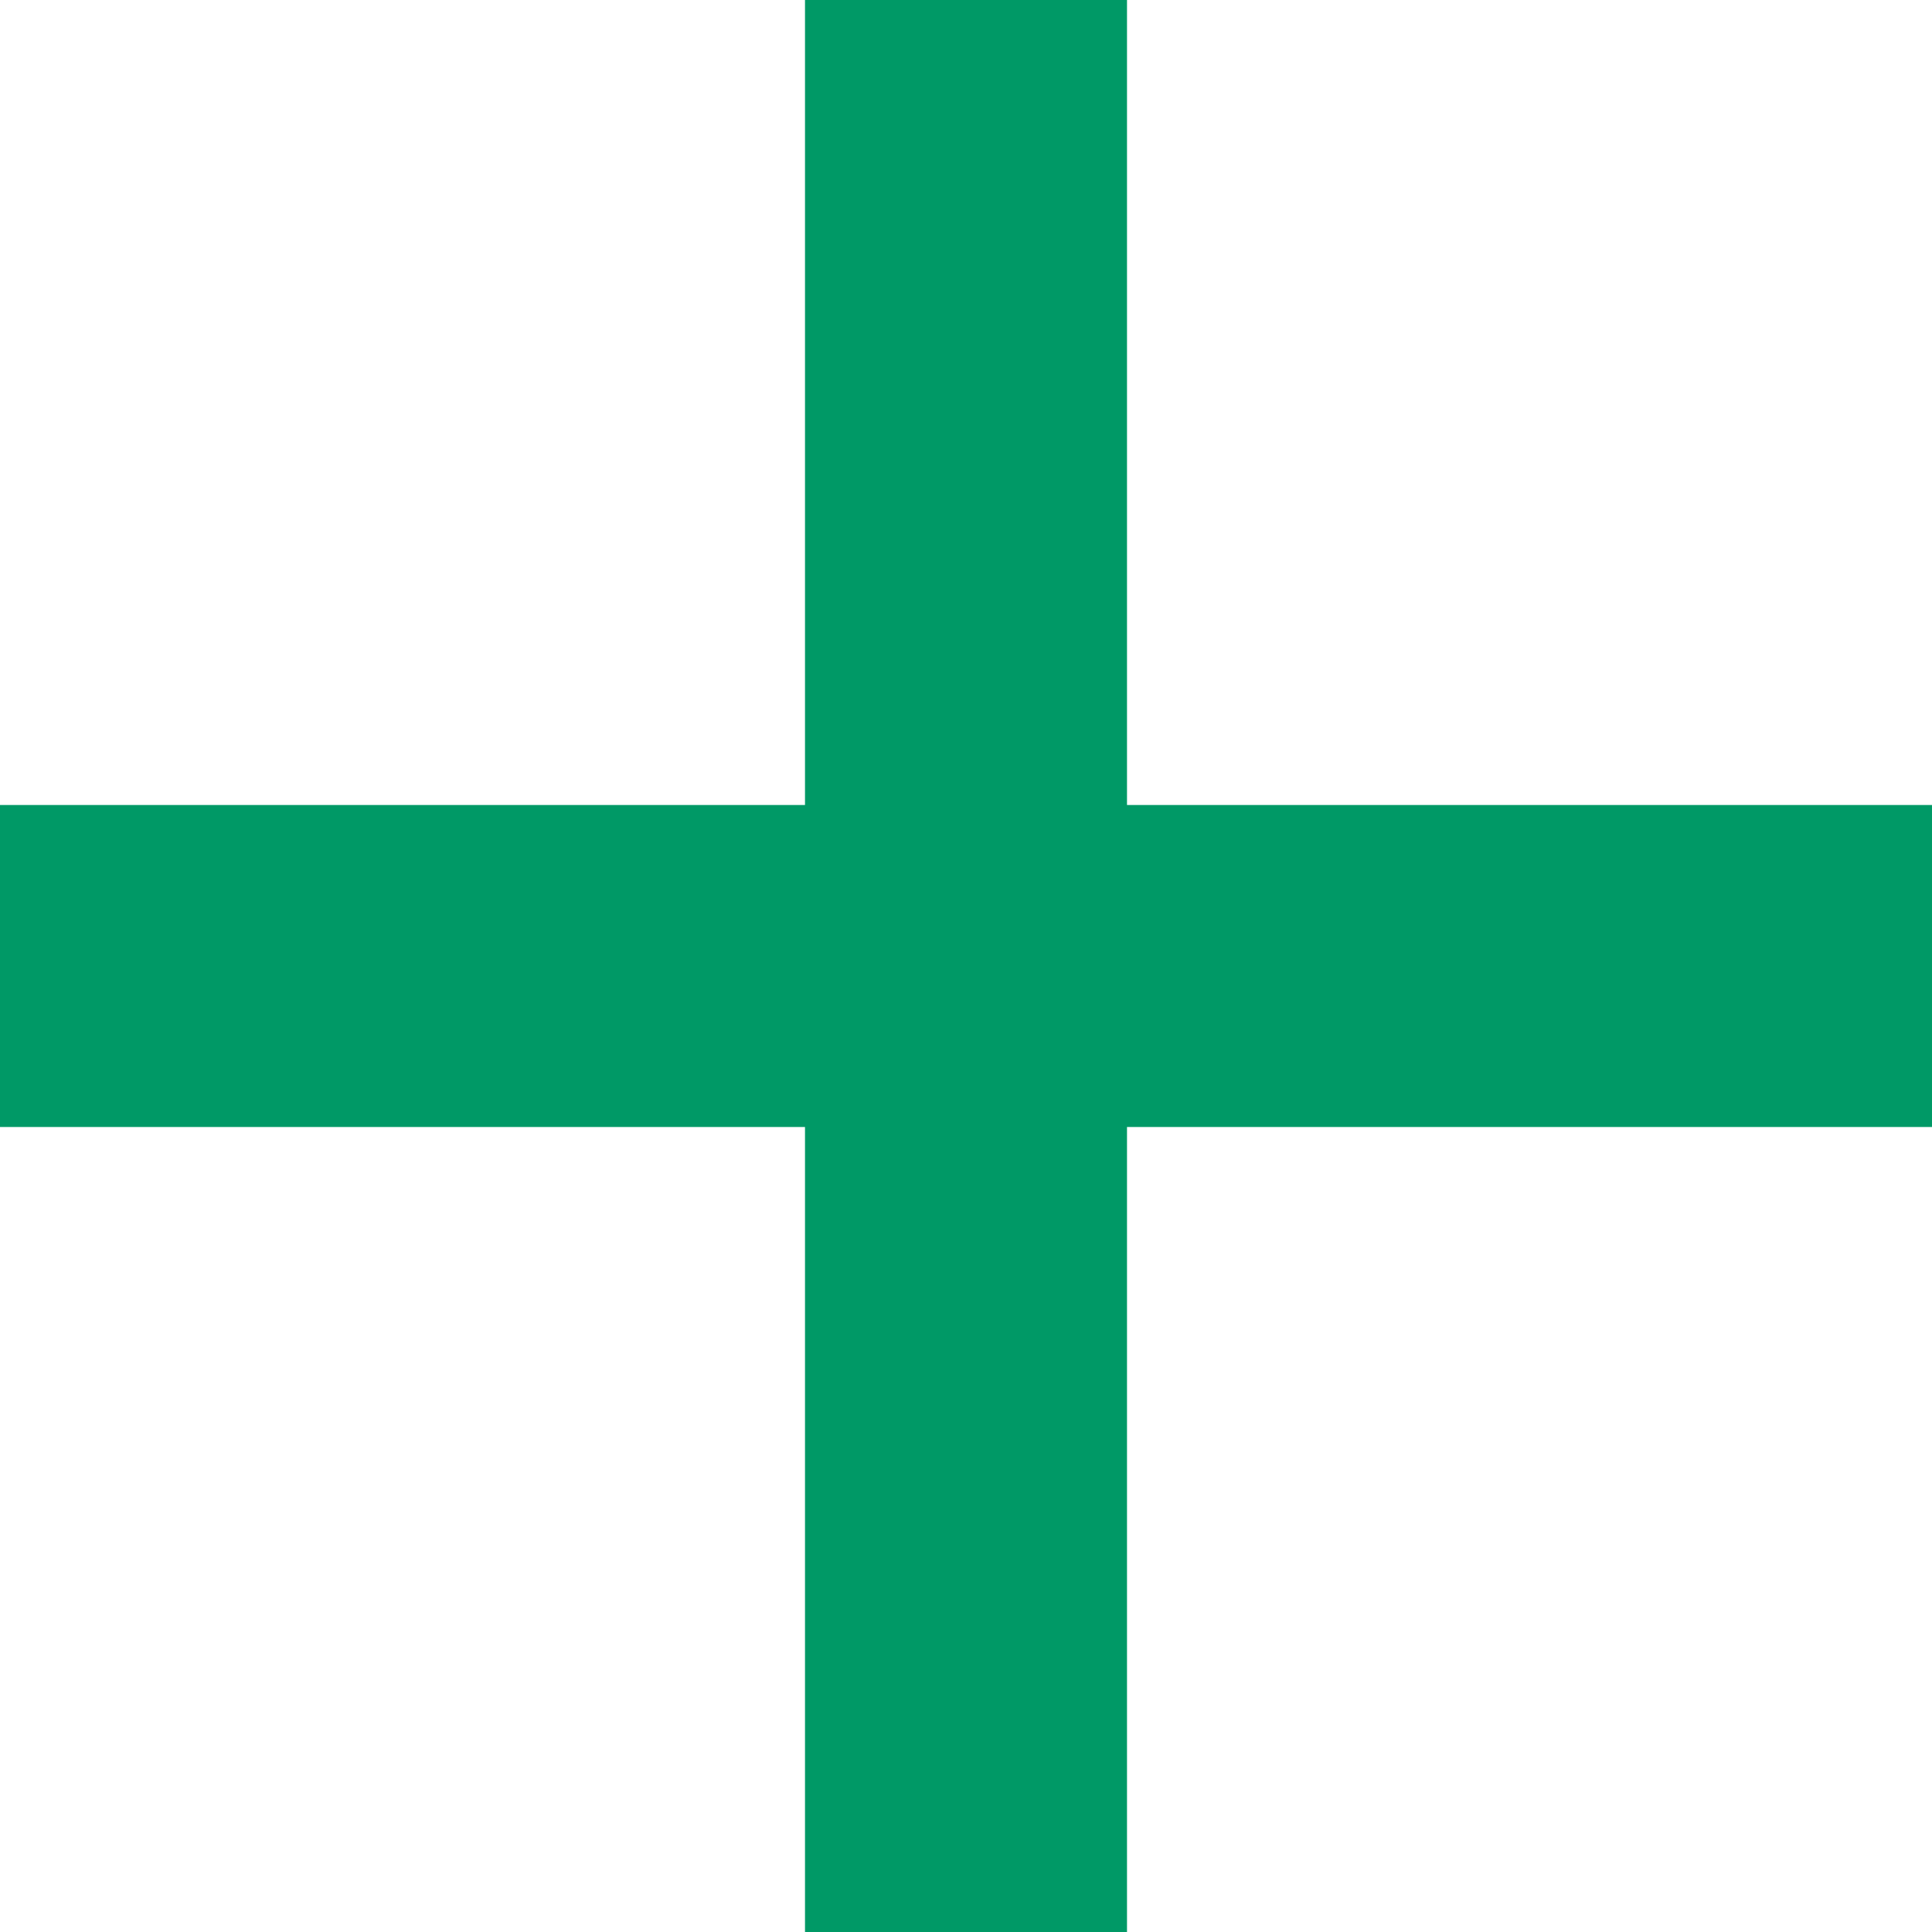
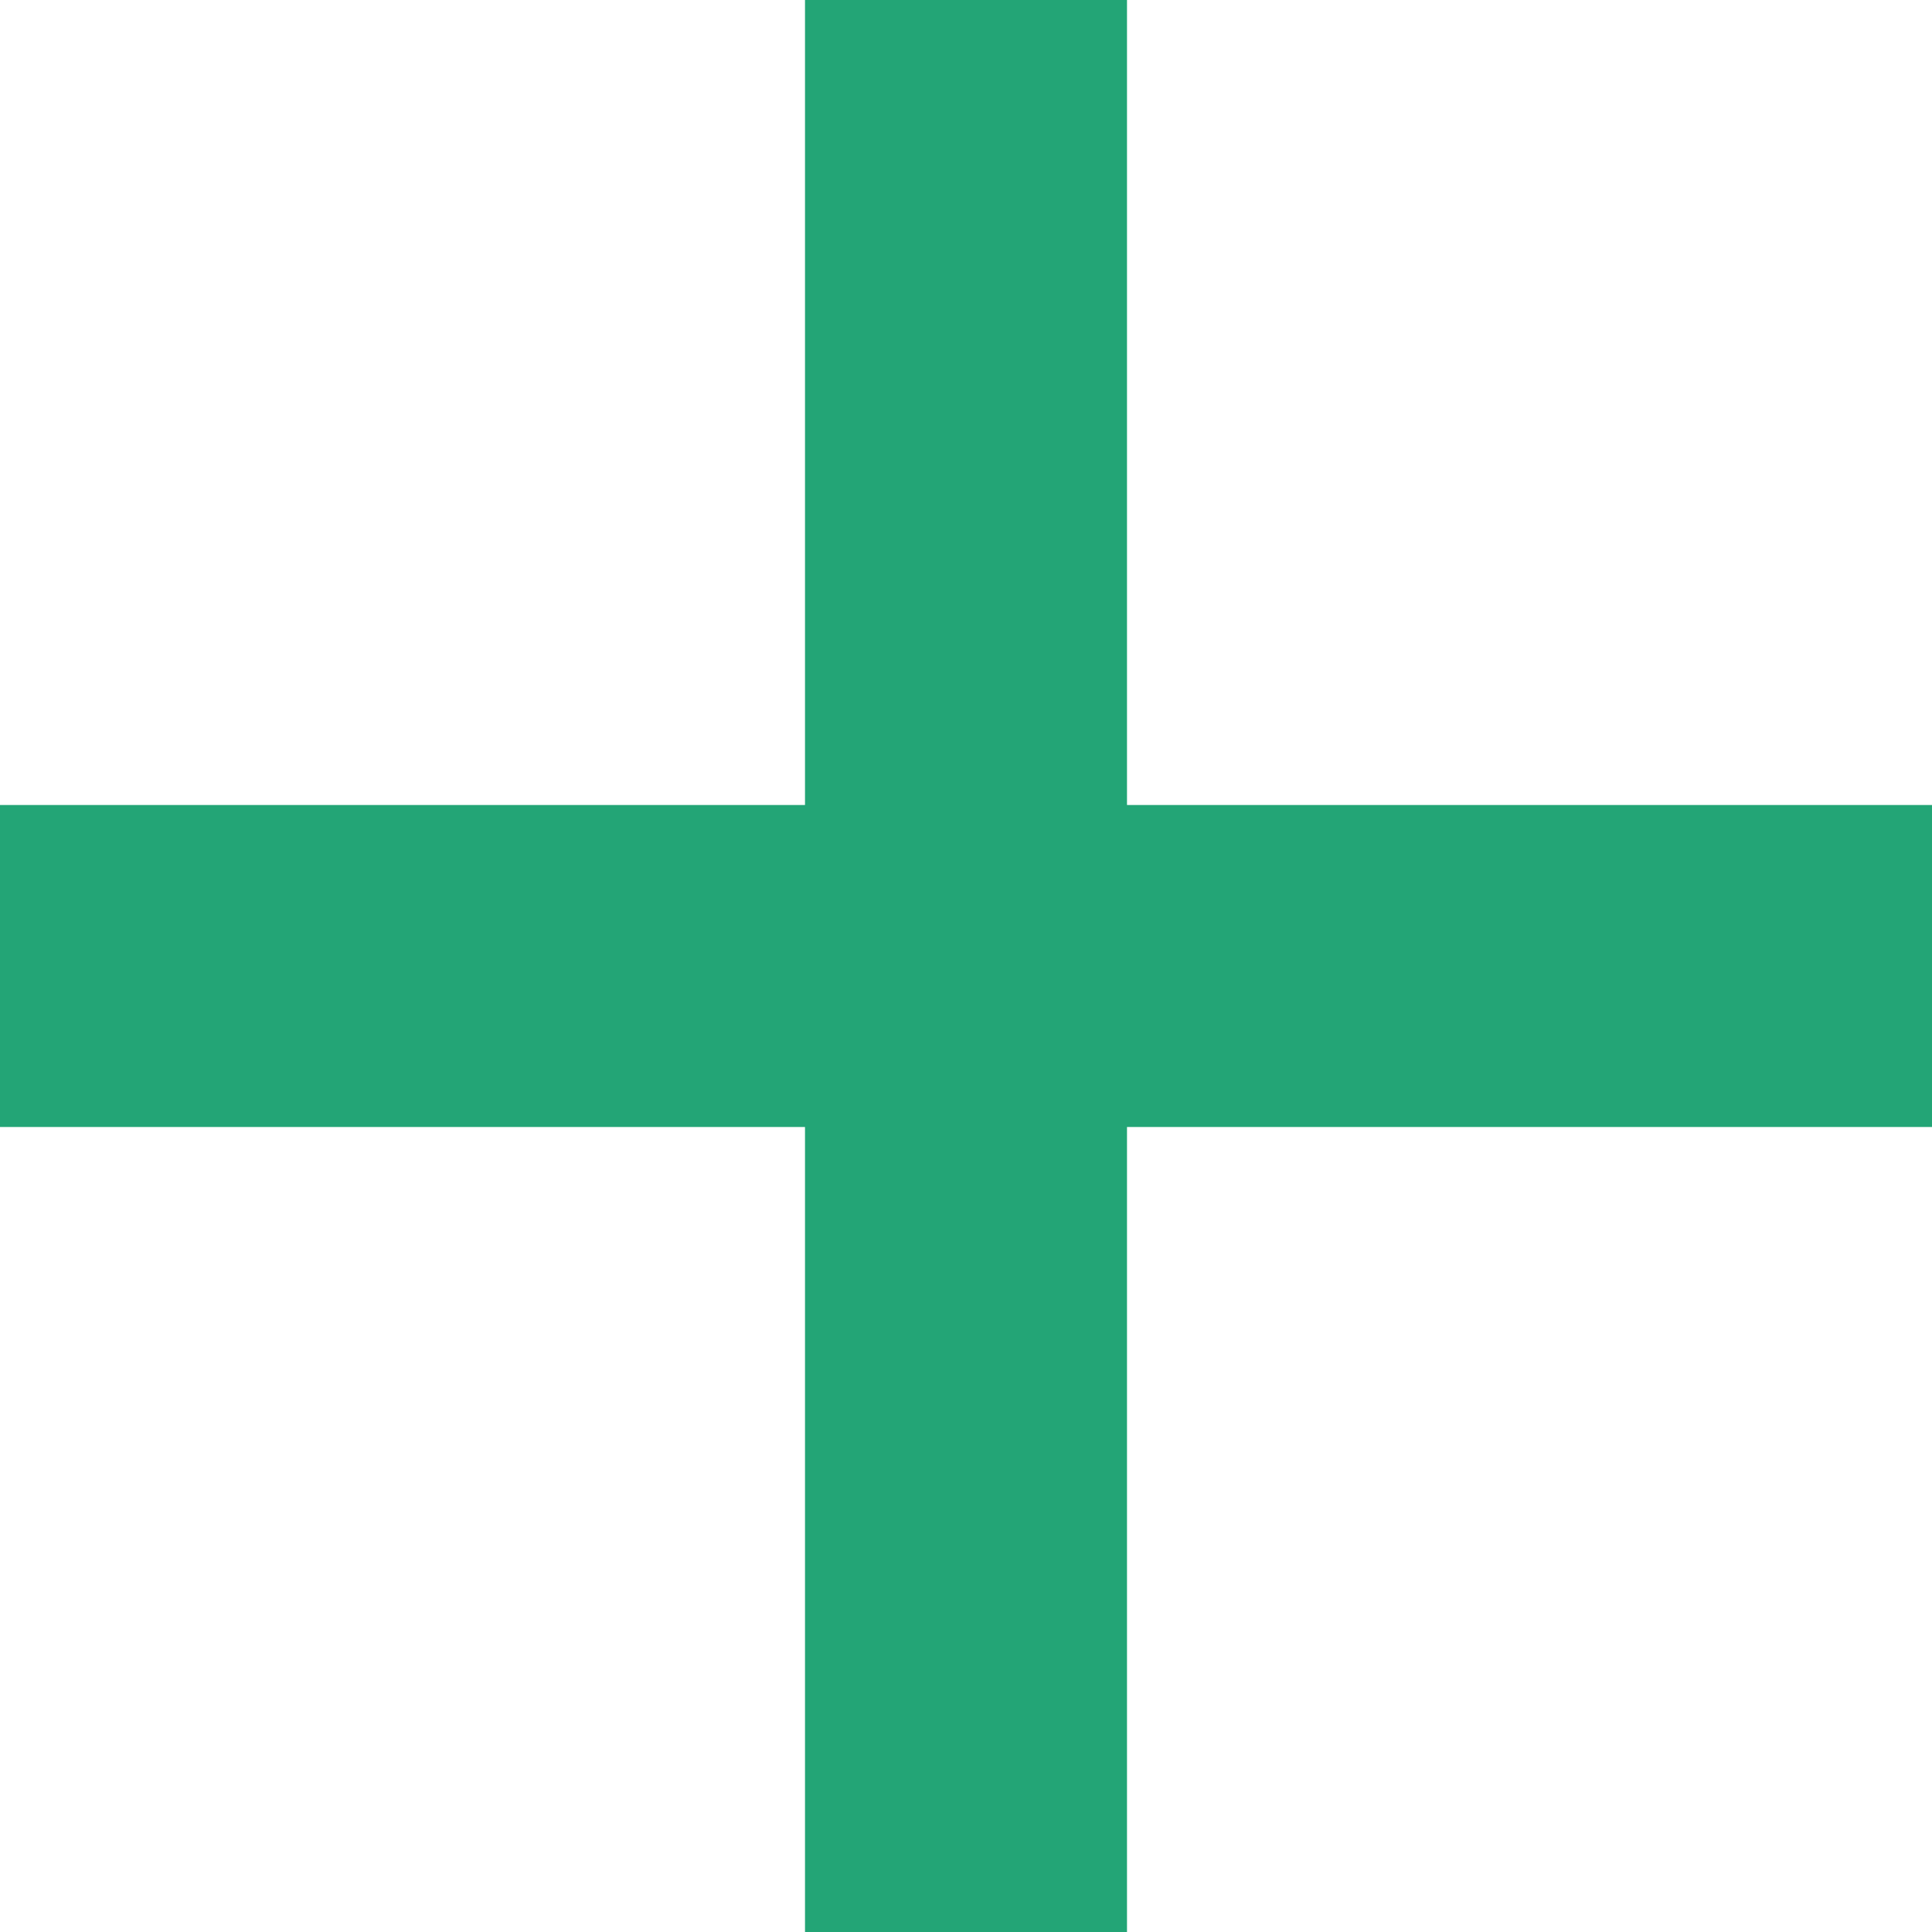
<svg xmlns="http://www.w3.org/2000/svg" version="1.0" id="Layer_1" x="0px" y="0px" width="12px" height="12px" viewBox="0 0 12 12" enable-background="new 0 0 12 12" xml:space="preserve">
-   <polygon fill="#009966" points="12,5 7,5 7,0 5,0 5,5 0,5 0,7 5,7 5,12 7,12 7,7 12,7 " />
+   <polygon fill="#23a576" points="12,5 7,5 7,0 5,0 5,5 0,5 0,7 5,7 5,12 7,12 7,7 12,7 " />
</svg>
